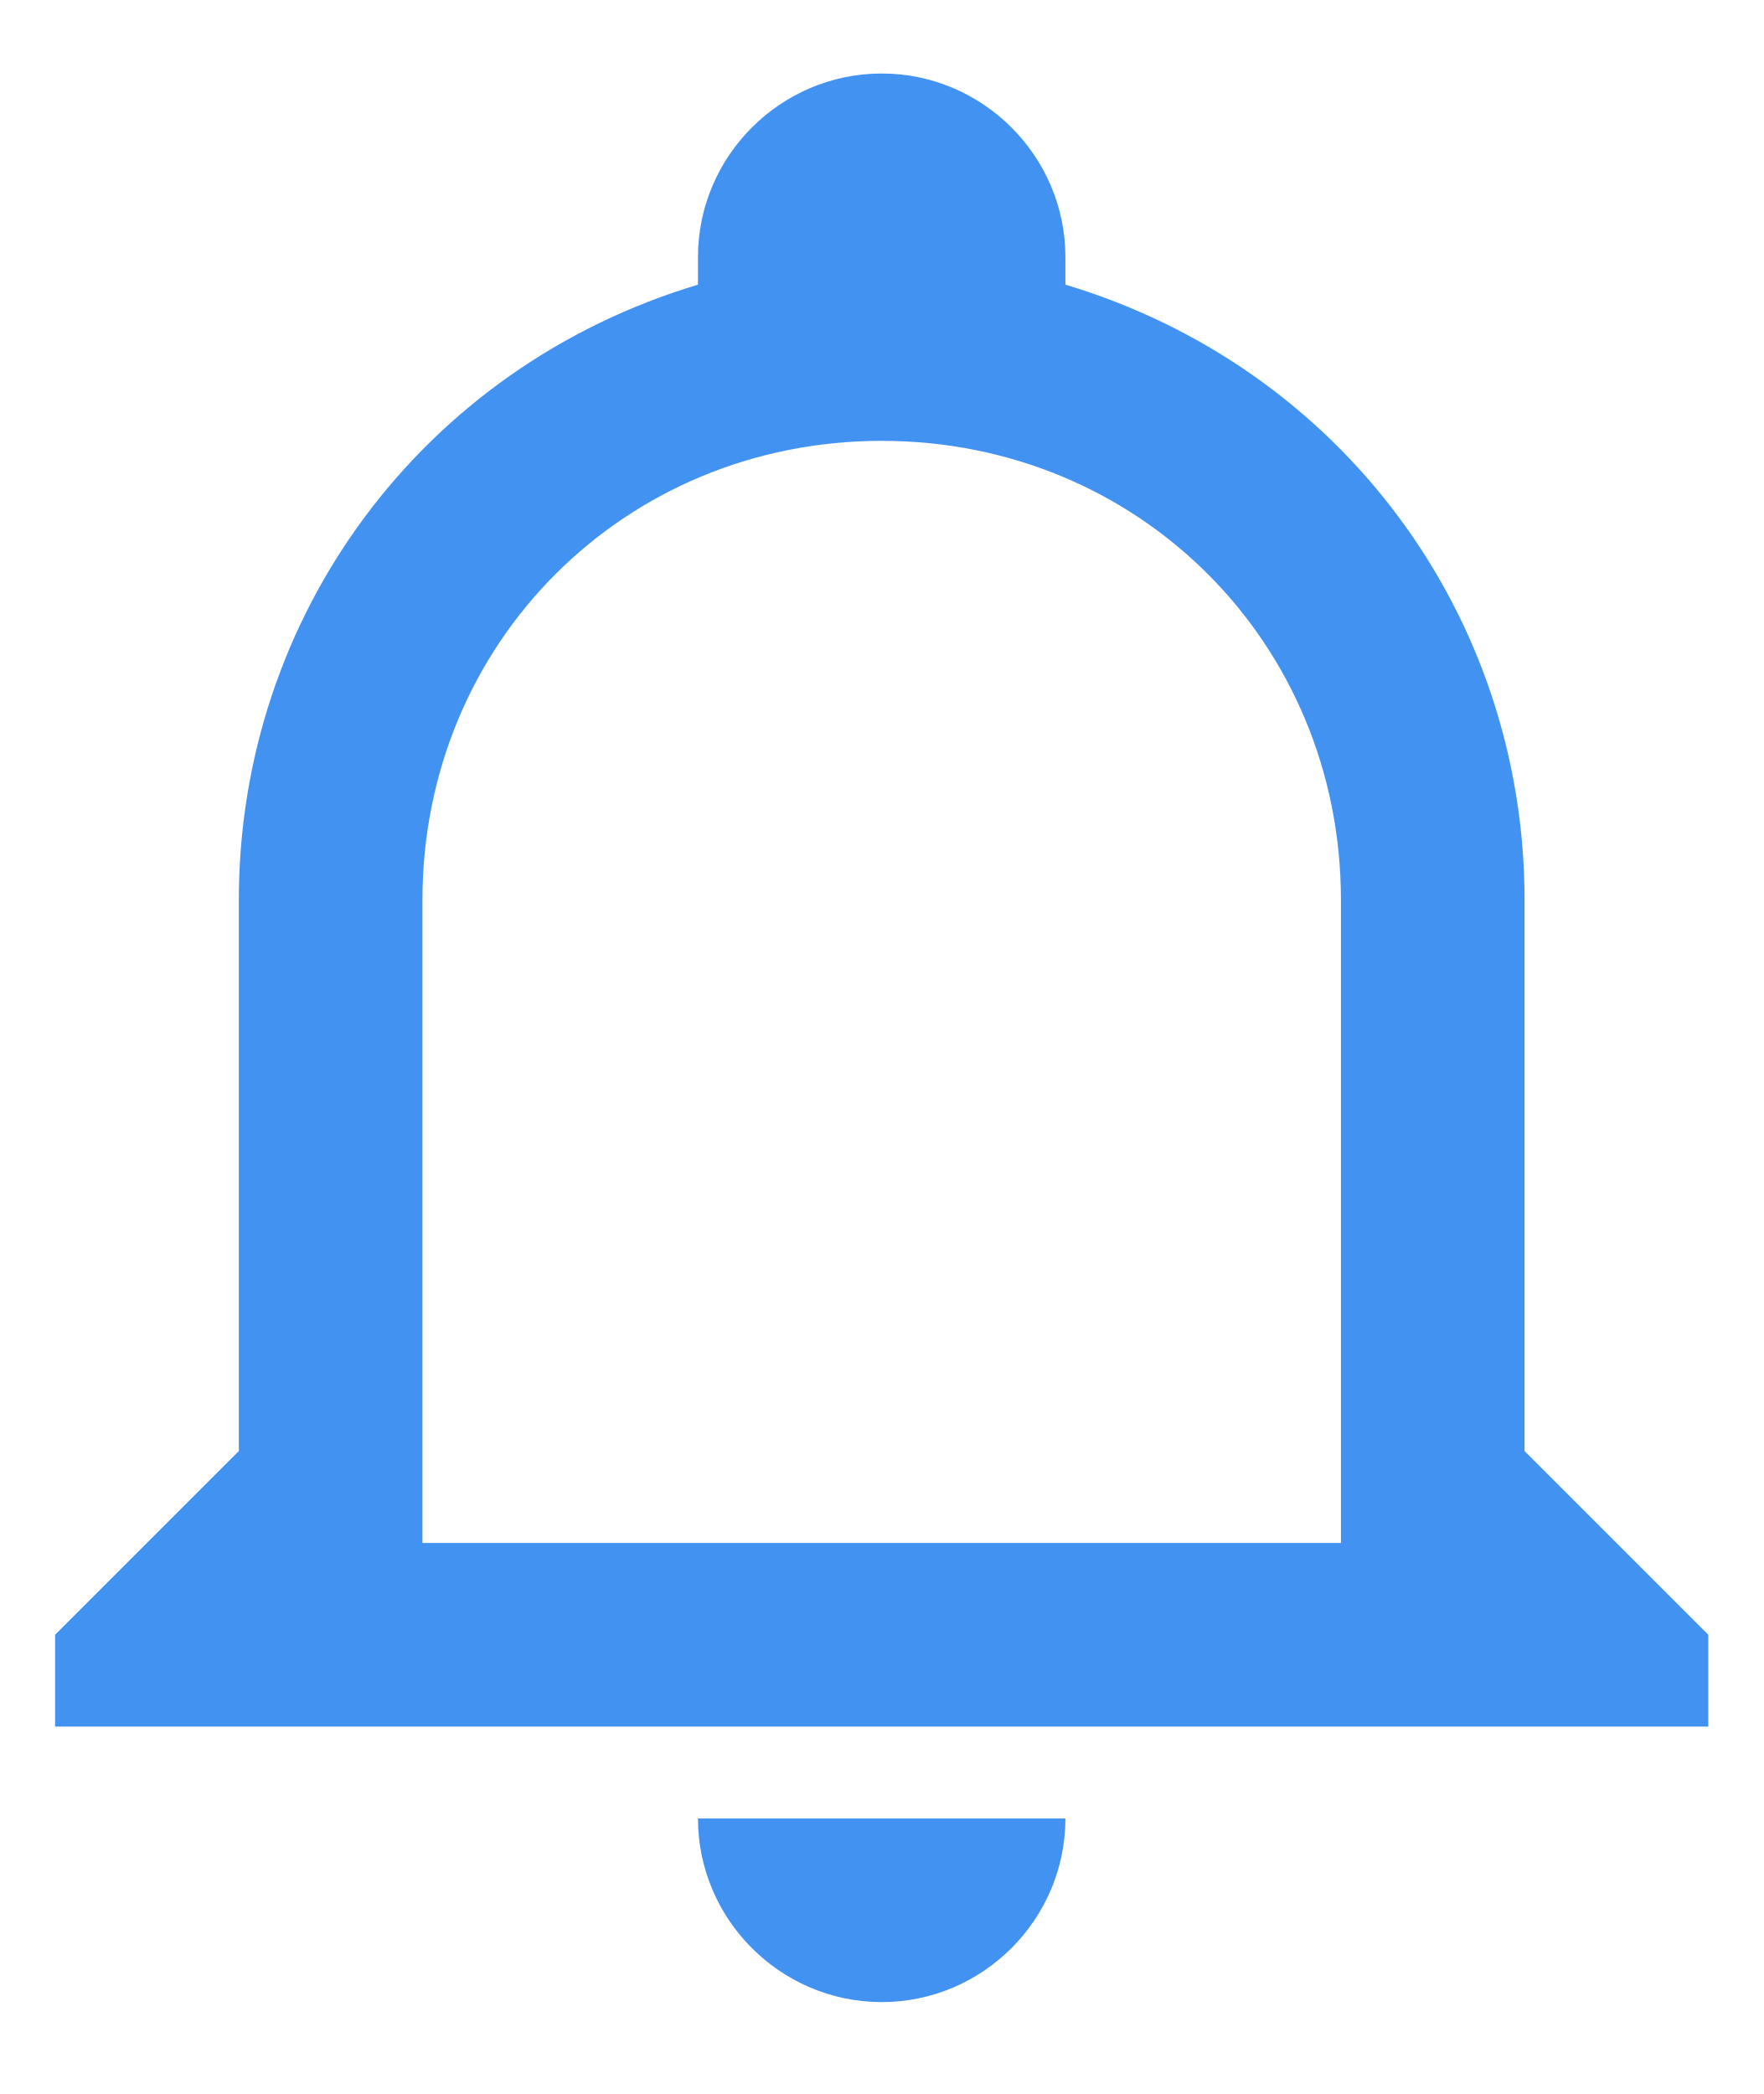
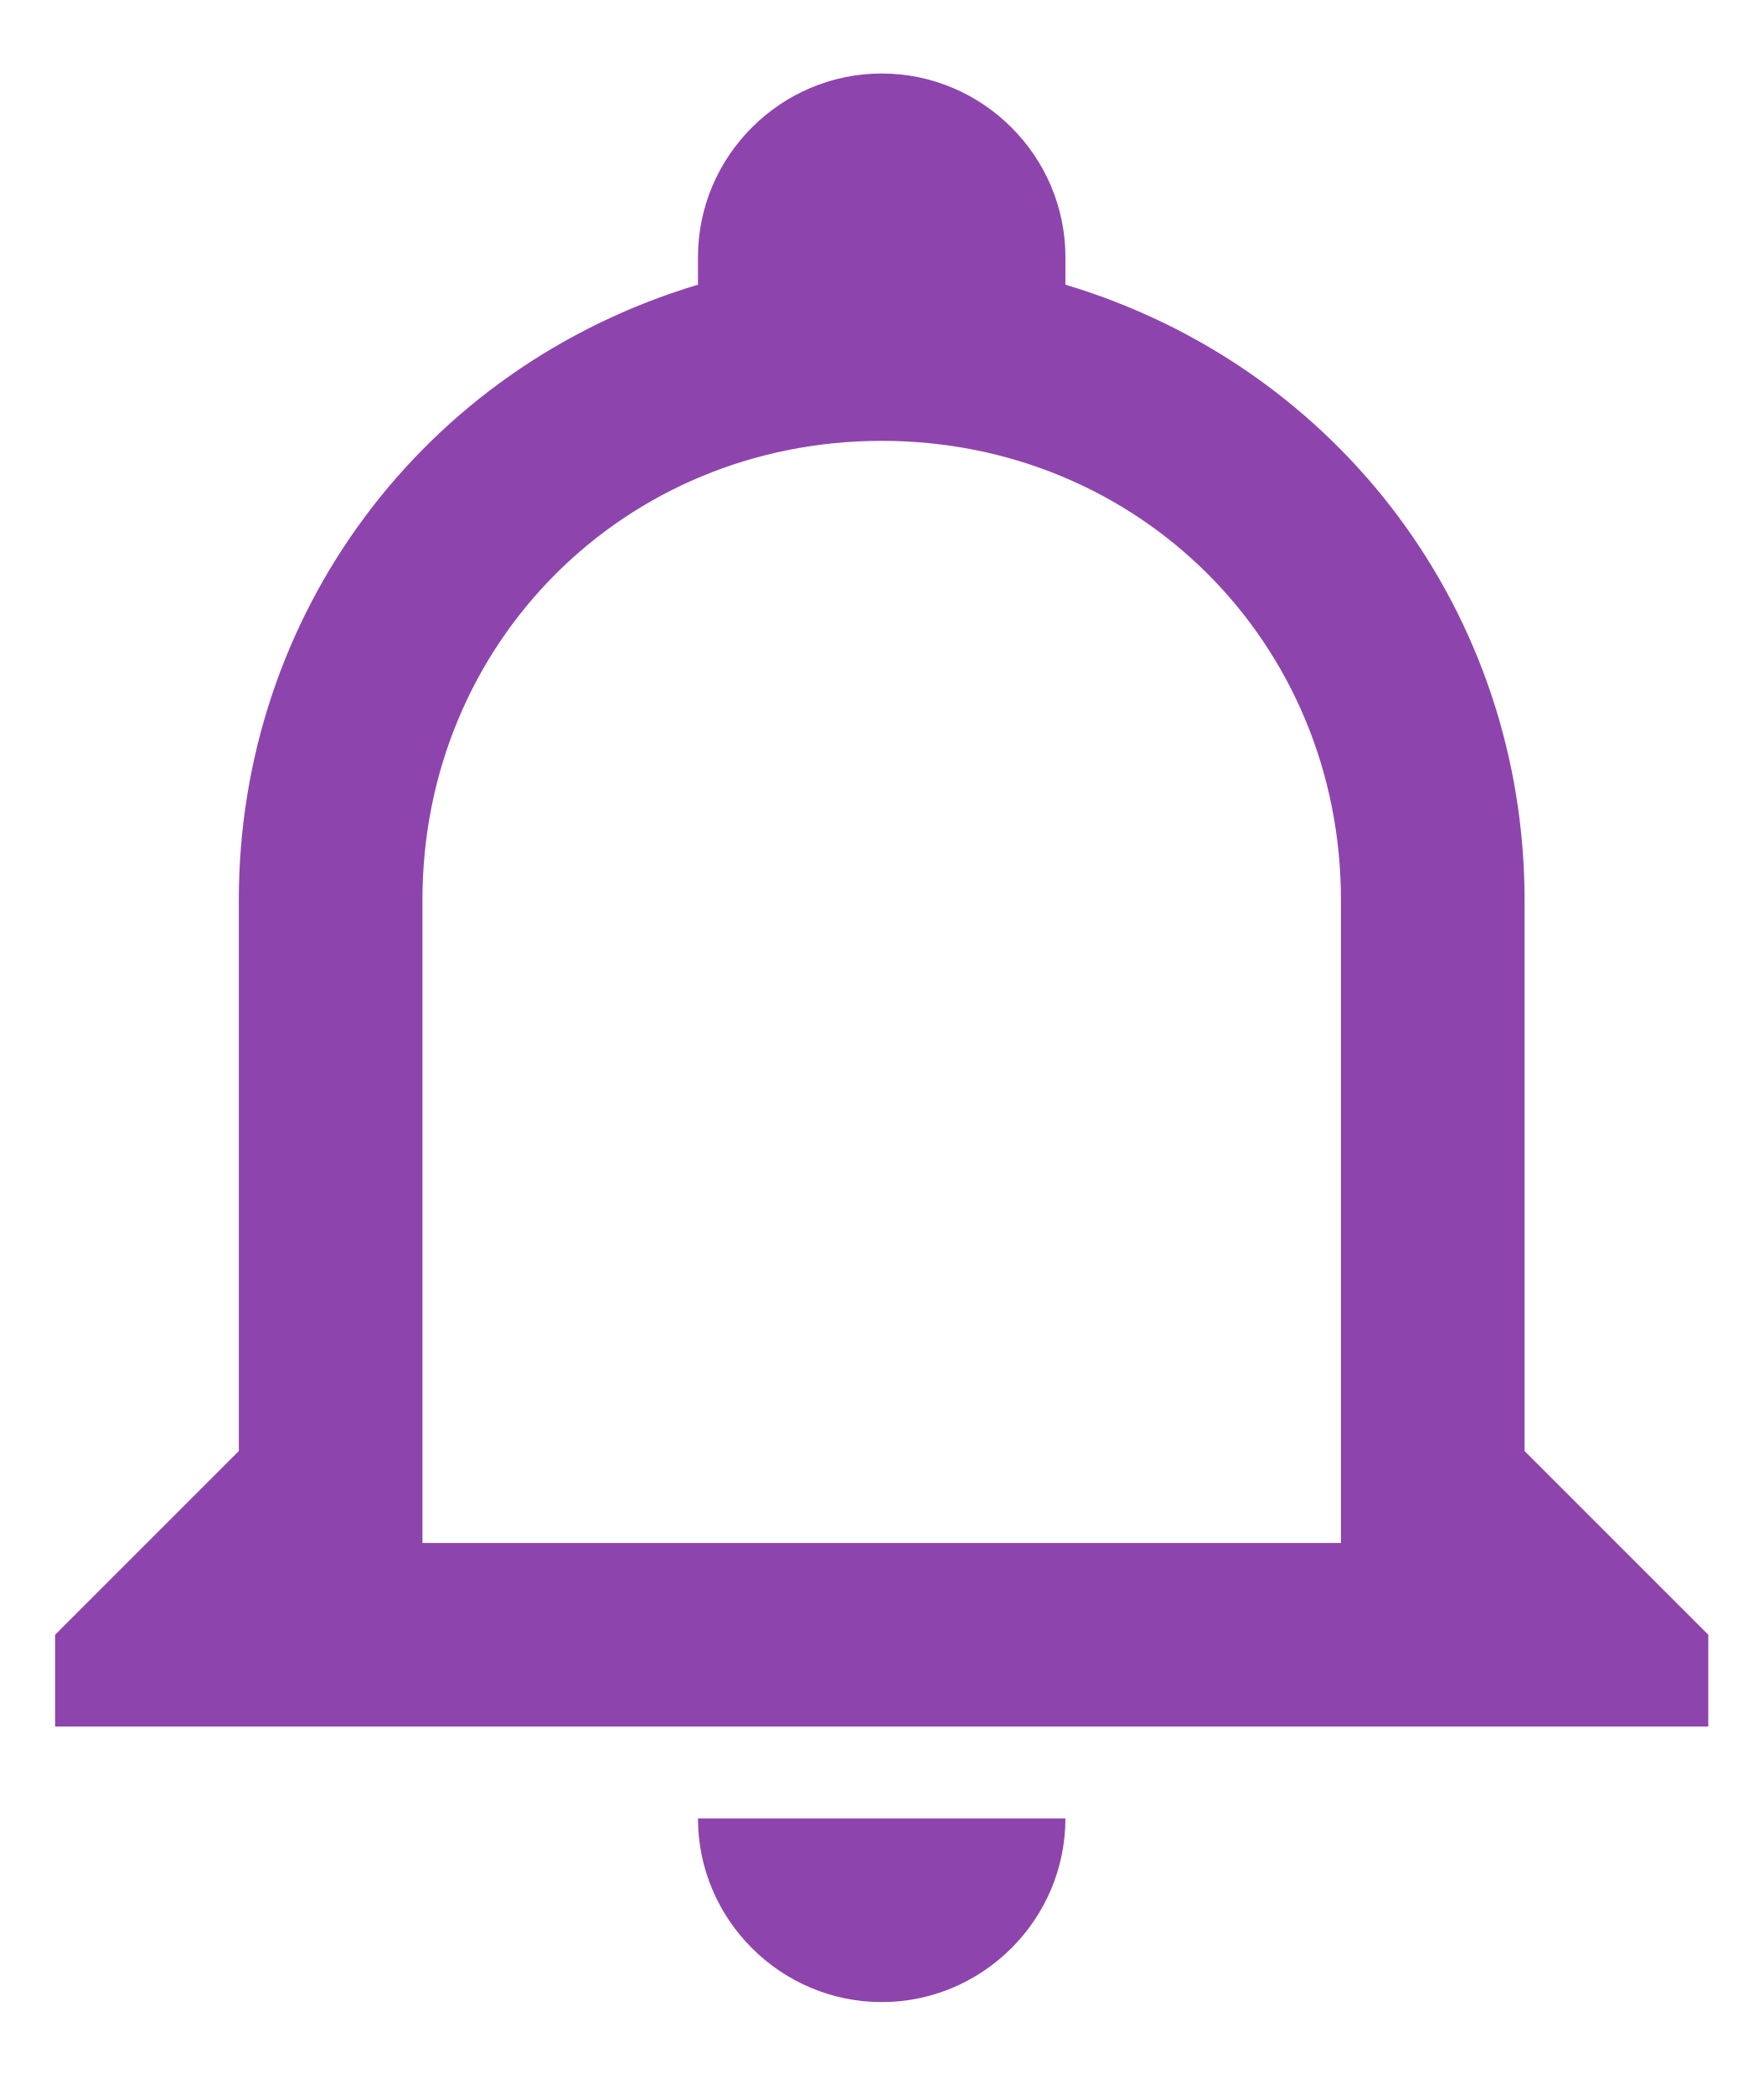
<svg xmlns="http://www.w3.org/2000/svg" width="16" height="19" viewBox="0 0 16 19" fill="none">
-   <path d="M6.333 16.5H9.667C9.667 17.416 8.917 18.166 8 18.166C7.083 18.166 6.333 17.416 6.333 16.5ZM15.5 14.833V15.666H0.5V14.833L2.167 13.166V8.166C2.167 5.583 3.833 3.333 6.333 2.583V2.333C6.333 1.417 7.083 0.667 8 0.667C8.917 0.667 9.667 1.417 9.667 2.333V2.583C12.167 3.333 13.833 5.583 13.833 8.166V13.166L15.5 14.833ZM12.167 8.166C12.167 5.833 10.333 4 8 4C5.667 4 3.833 5.833 3.833 8.166V14H12.167V8.166Z" fill="#4192F1" />
+   <path d="M6.333 16.5H9.667C9.667 17.416 8.917 18.166 8 18.166C7.083 18.166 6.333 17.416 6.333 16.5ZM15.5 14.833V15.666H0.5V14.833L2.167 13.166V8.166C2.167 5.583 3.833 3.333 6.333 2.583V2.333C6.333 1.417 7.083 0.667 8 0.667C8.917 0.667 9.667 1.417 9.667 2.333V2.583C12.167 3.333 13.833 5.583 13.833 8.166V13.166L15.5 14.833ZM12.167 8.166C12.167 5.833 10.333 4 8 4C5.667 4 3.833 5.833 3.833 8.166V14H12.167V8.166Z" fill="#8E44AD" />
</svg>
